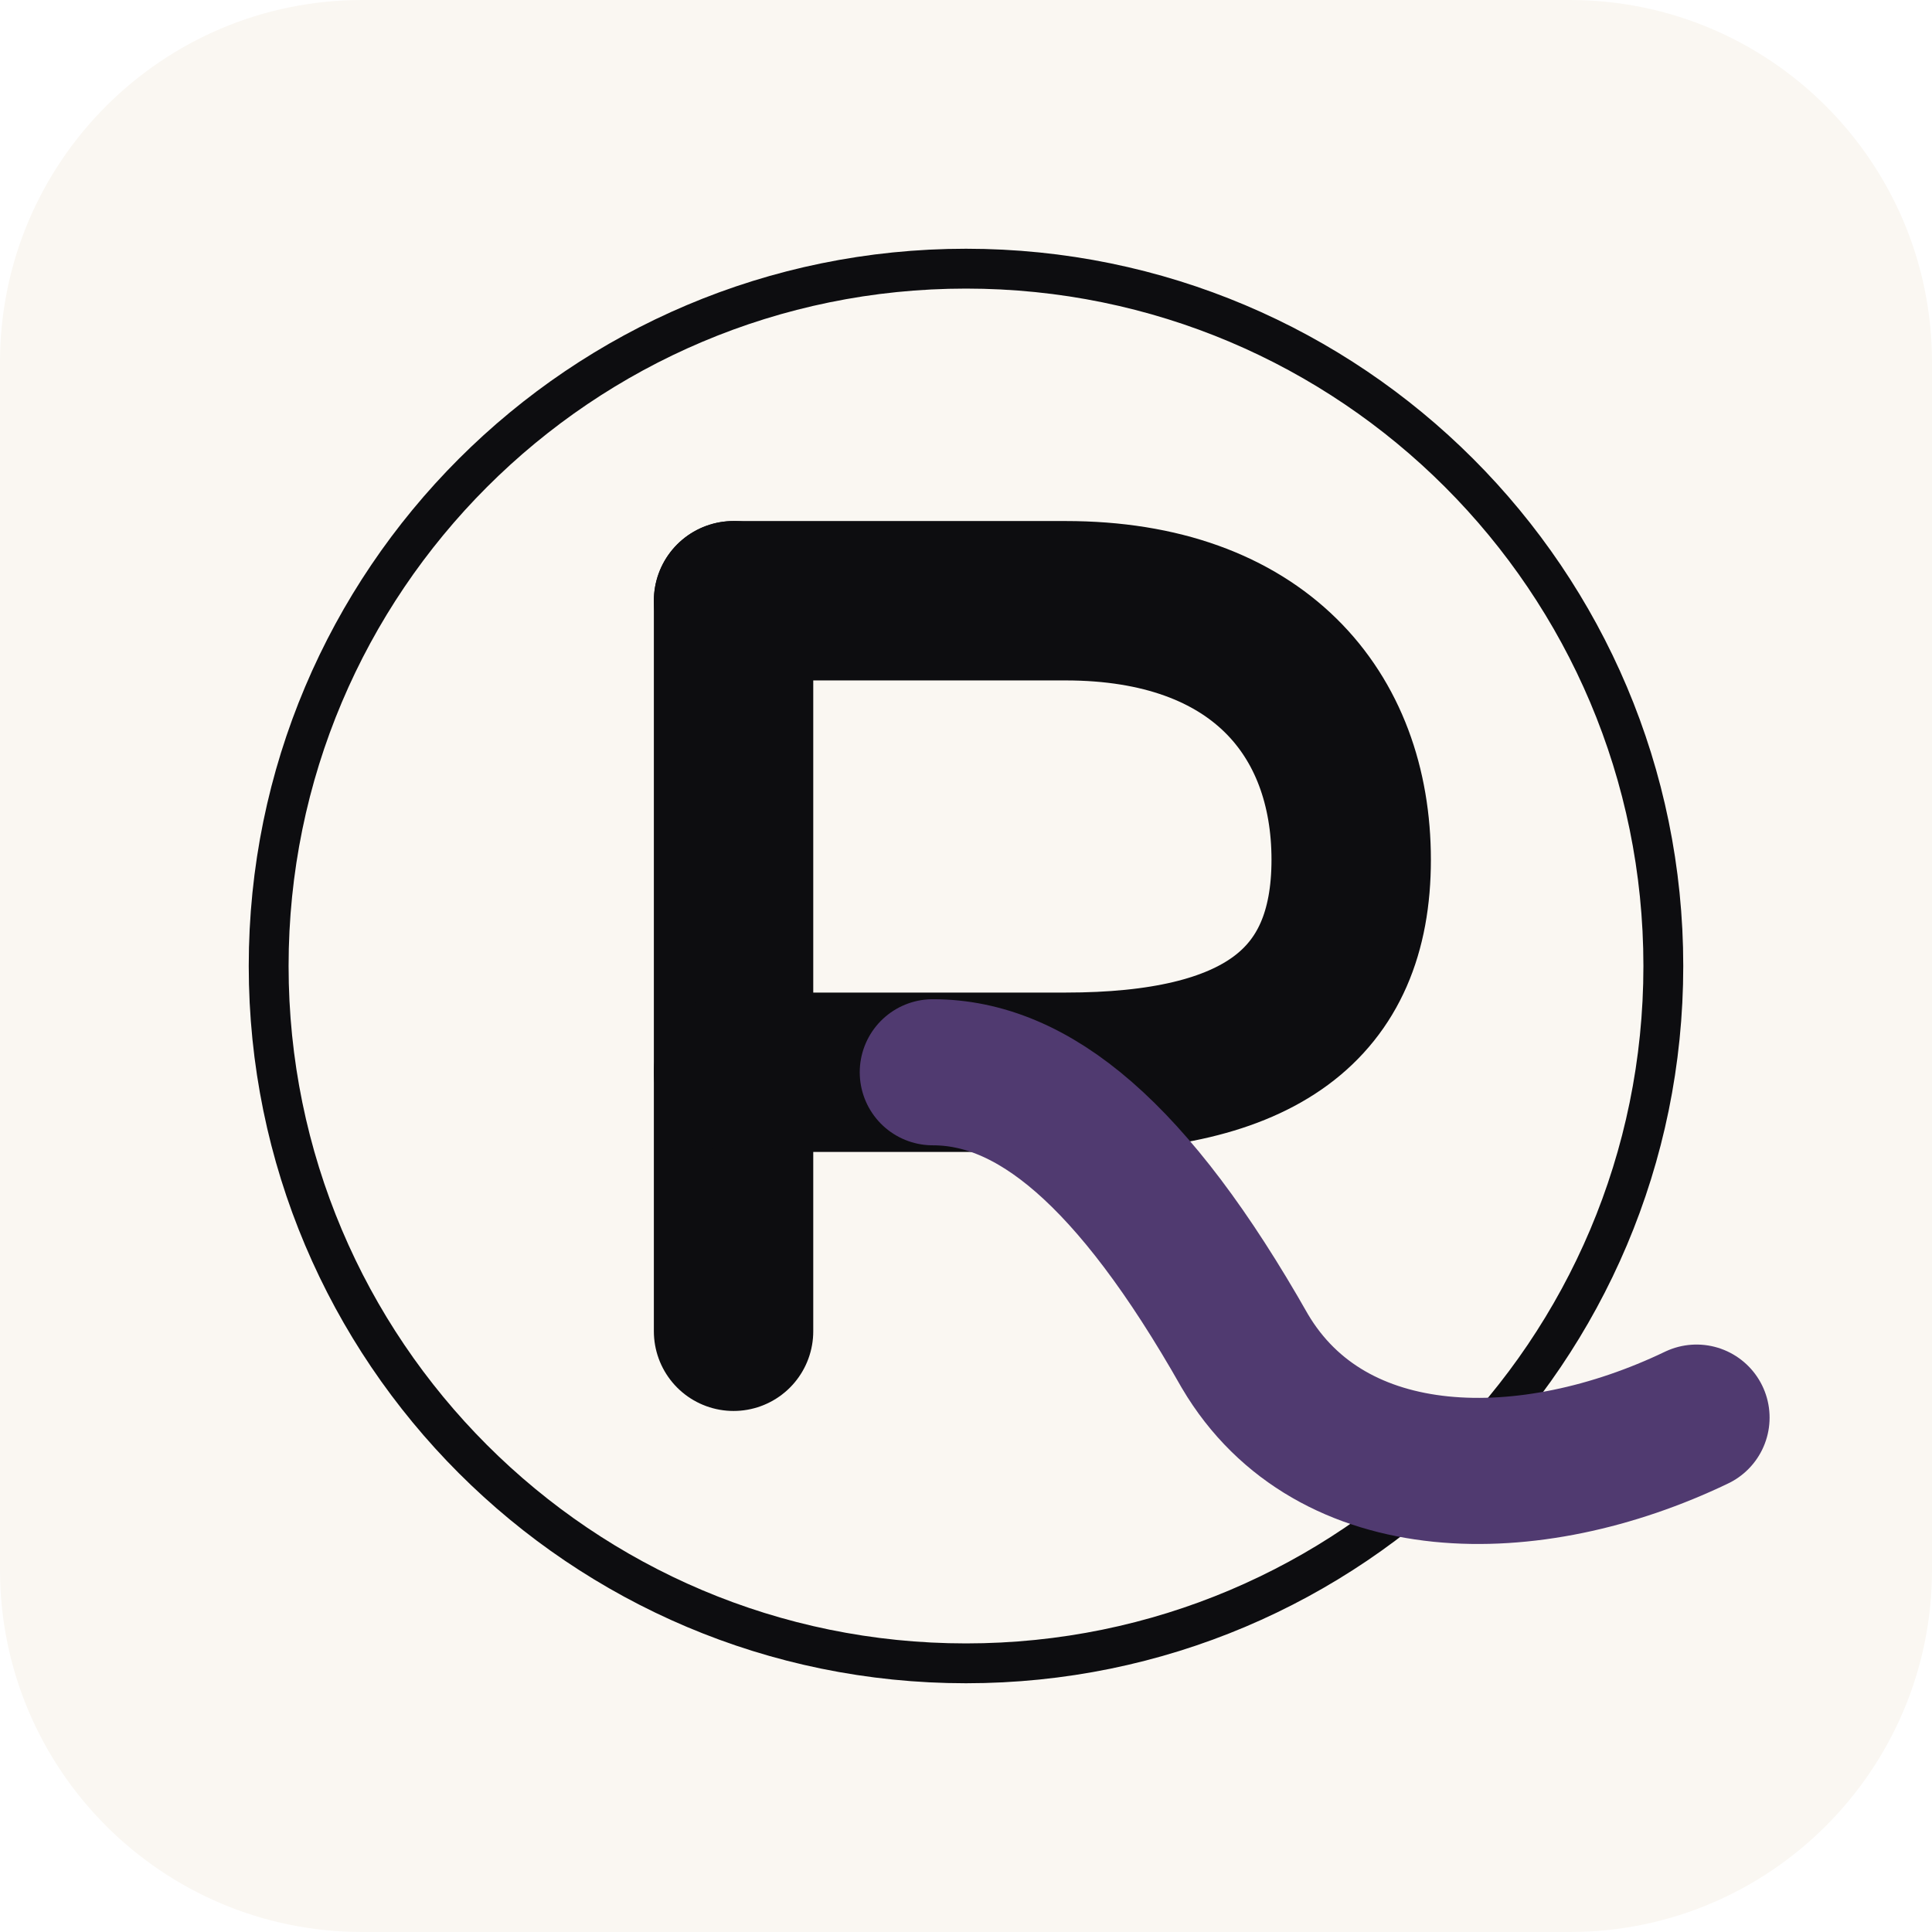
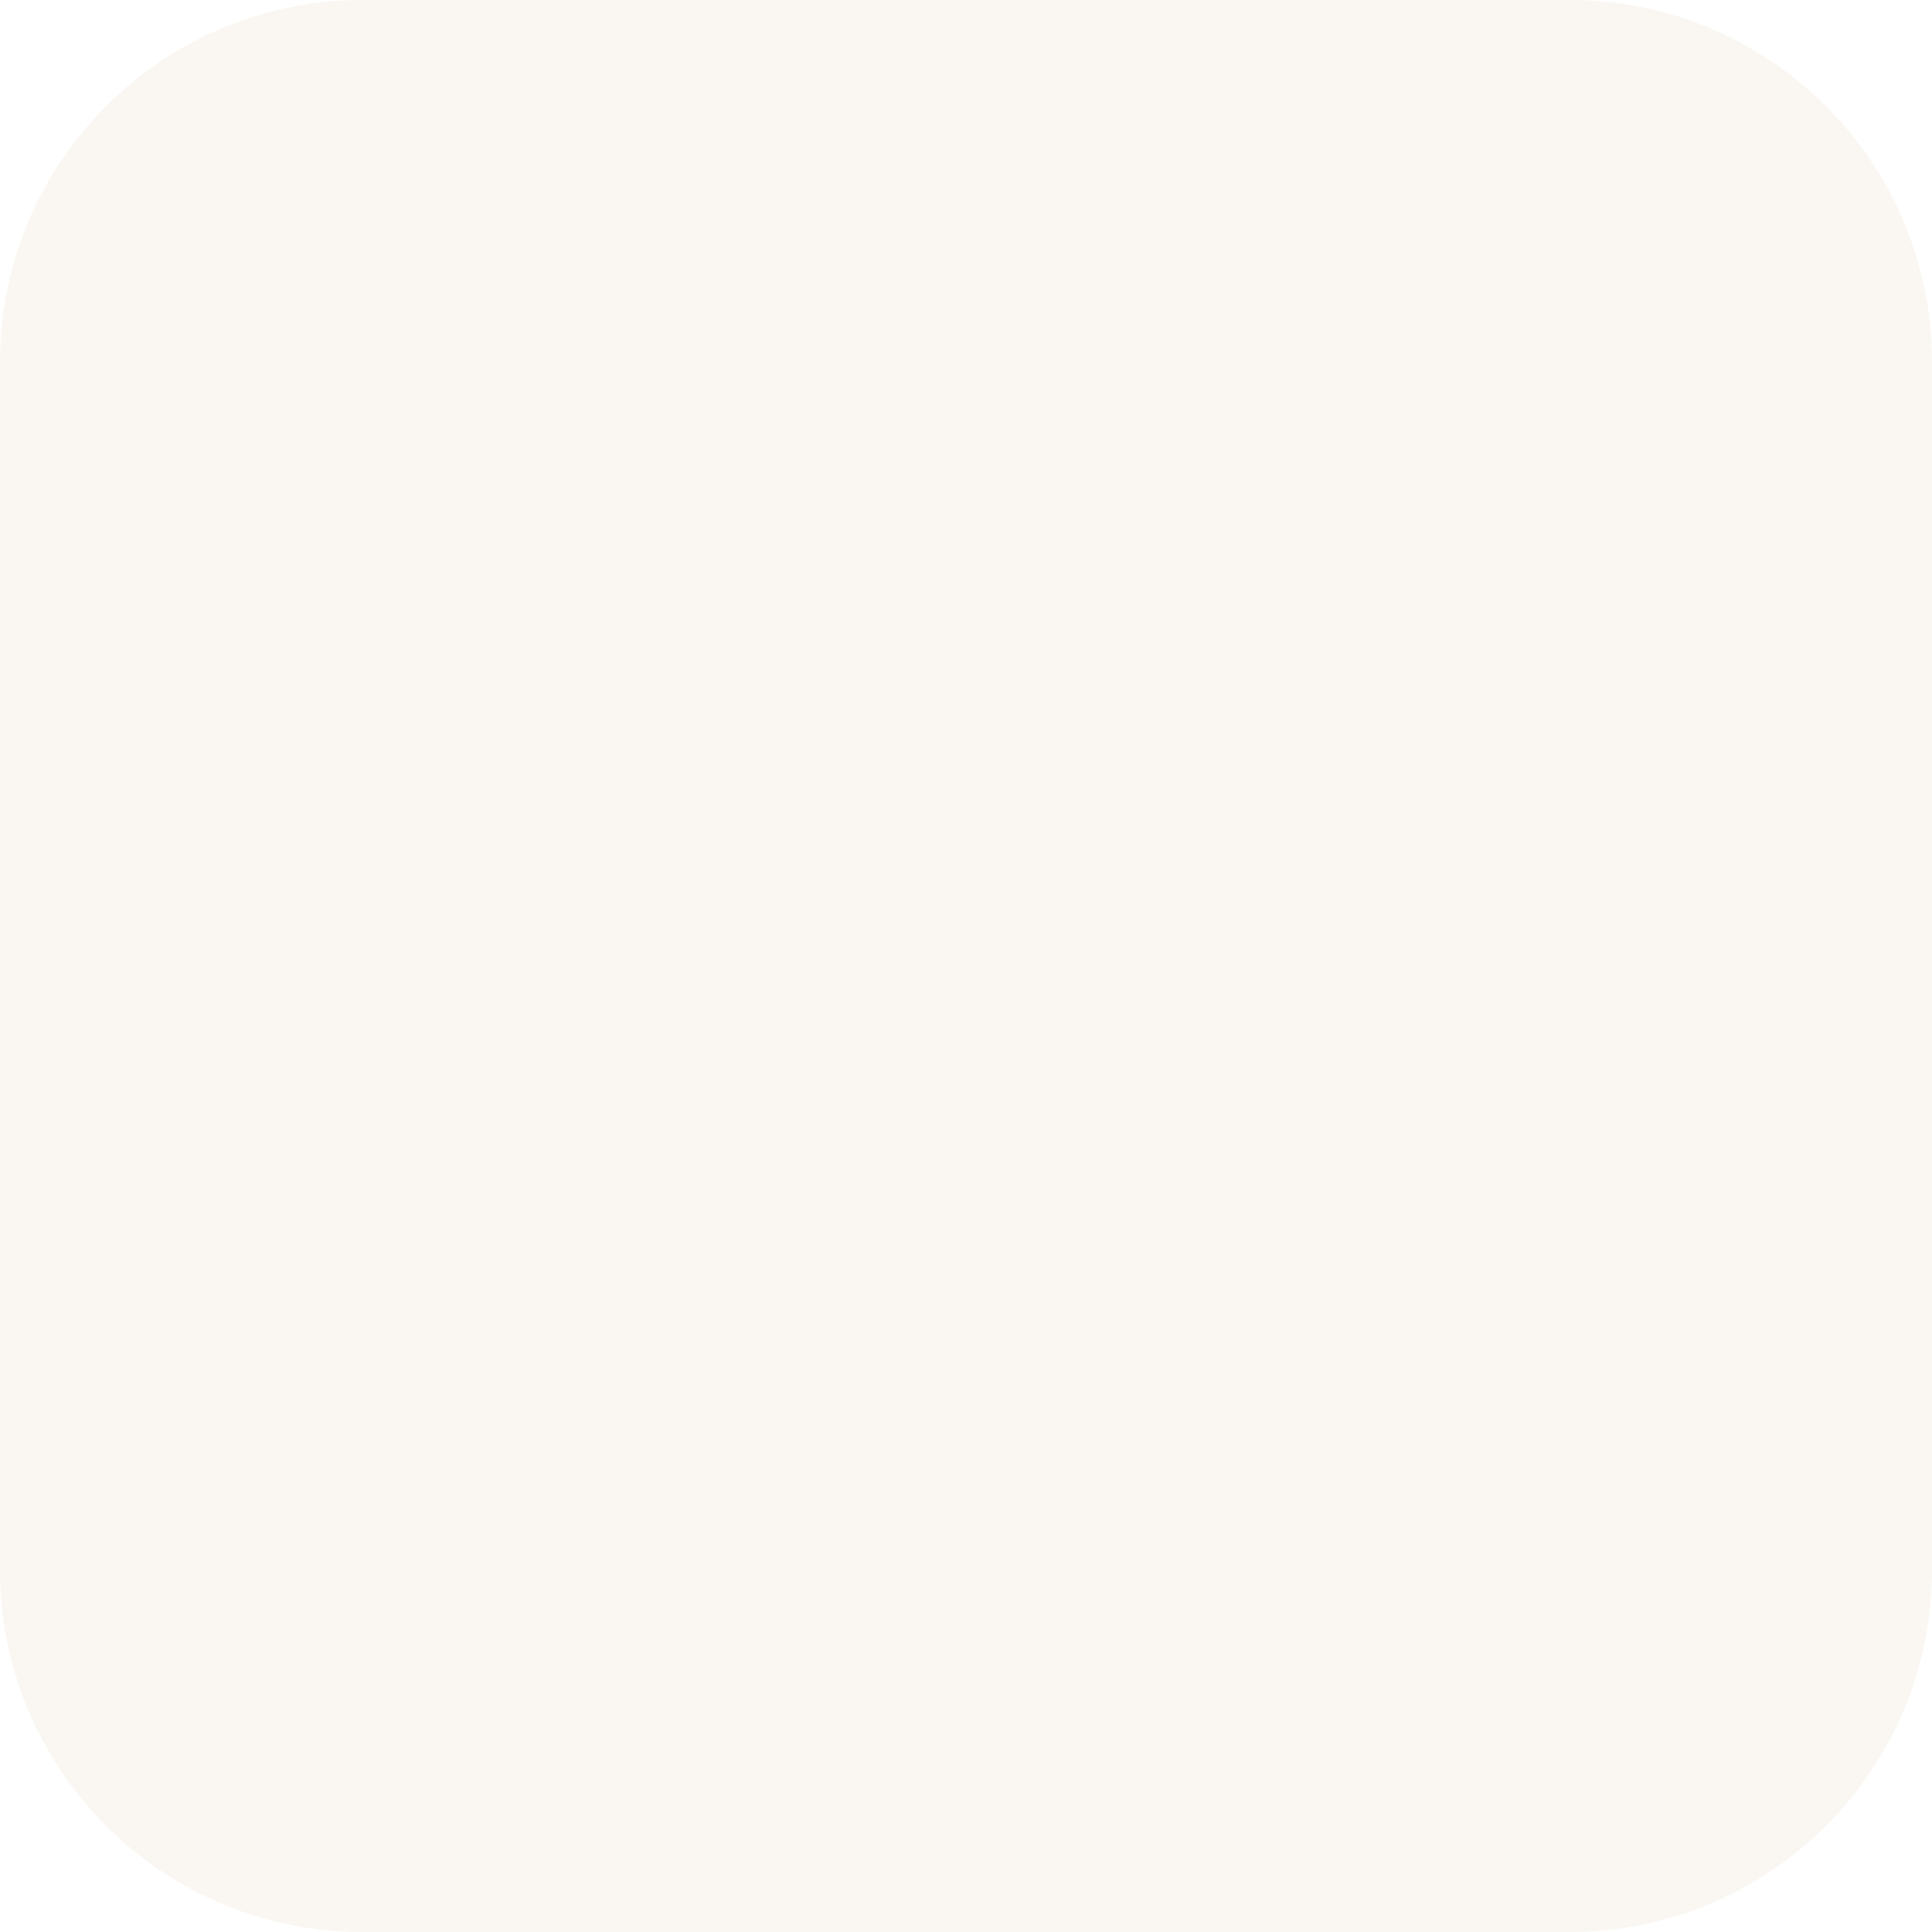
<svg xmlns="http://www.w3.org/2000/svg" viewBox="0 0 32 32" width="100%" height="100%">
  <rect width="32" height="32" rx="6" fill="#FAF7F2" />
-   <g transform="translate(16, 16) scale(0.11)">
-     <circle cx="0" cy="0" r="105" fill="none" stroke="#0D0D10" stroke-width="6" />
-     <line x1="-35" y1="-55" x2="-35" y2="55" stroke="#0D0D10" stroke-width="24" stroke-linecap="round" />
-     <path d="M -35,-55 L 15,-55 C 44,-55 58,-38 58,-16 C 58,6 44,16 15,16 L -35,16" fill="none" stroke="#0D0D10" stroke-width="24" stroke-linecap="round" />
-     <path d="M -5,16 C 10,16 25,28 42,58 C 55,80 85,80 110,68" fill="none" stroke="#503A70" stroke-width="22" stroke-linecap="round" />
+   <g transform="translate(256, 256) scale(0.065)">
+     <circle cx="0" cy="0" r="165" fill="none" stroke="#0D0D10" stroke-width="5" opacity="0.75" />
+     <circle cx="0" cy="0" r="150" fill="none" stroke="#8A2747" stroke-width="2" stroke-dasharray="10 6" opacity="0.6" />
+     <g transform="translate(0, -25)" stroke-linecap="round" stroke-linejoin="round">
+       <line x1="-55" y1="-75" x2="-55" y2="75" stroke="#0D0D10" stroke-width="26" />
+       <path d="M -55,-75 L 18,-75 C 65,-75 85,-48 85,-15 C 85,18 65,40 18,40 L -55,40" fill="none" stroke="#0D0D10" stroke-width="26" />
+       <line x1="5" y1="35" x2="68" y2="75" stroke="#0D0D10" stroke-width="26" />
+     </g>
+     <g transform="translate(-115, 95)">
+       <path d="M 0,0 L 200,0 L 215,-6 L 8,-6 Z" fill="#8A2747" />
+       <path d="M 0,0 L 200,0 L 215,-2.5 L 8,-2.5 Z" fill="#681B34" />
+       <polygon points="222,-6 242,-6 235,0 215,0" fill="#0D0D10" />
+     </g>
  </g>
</svg>
